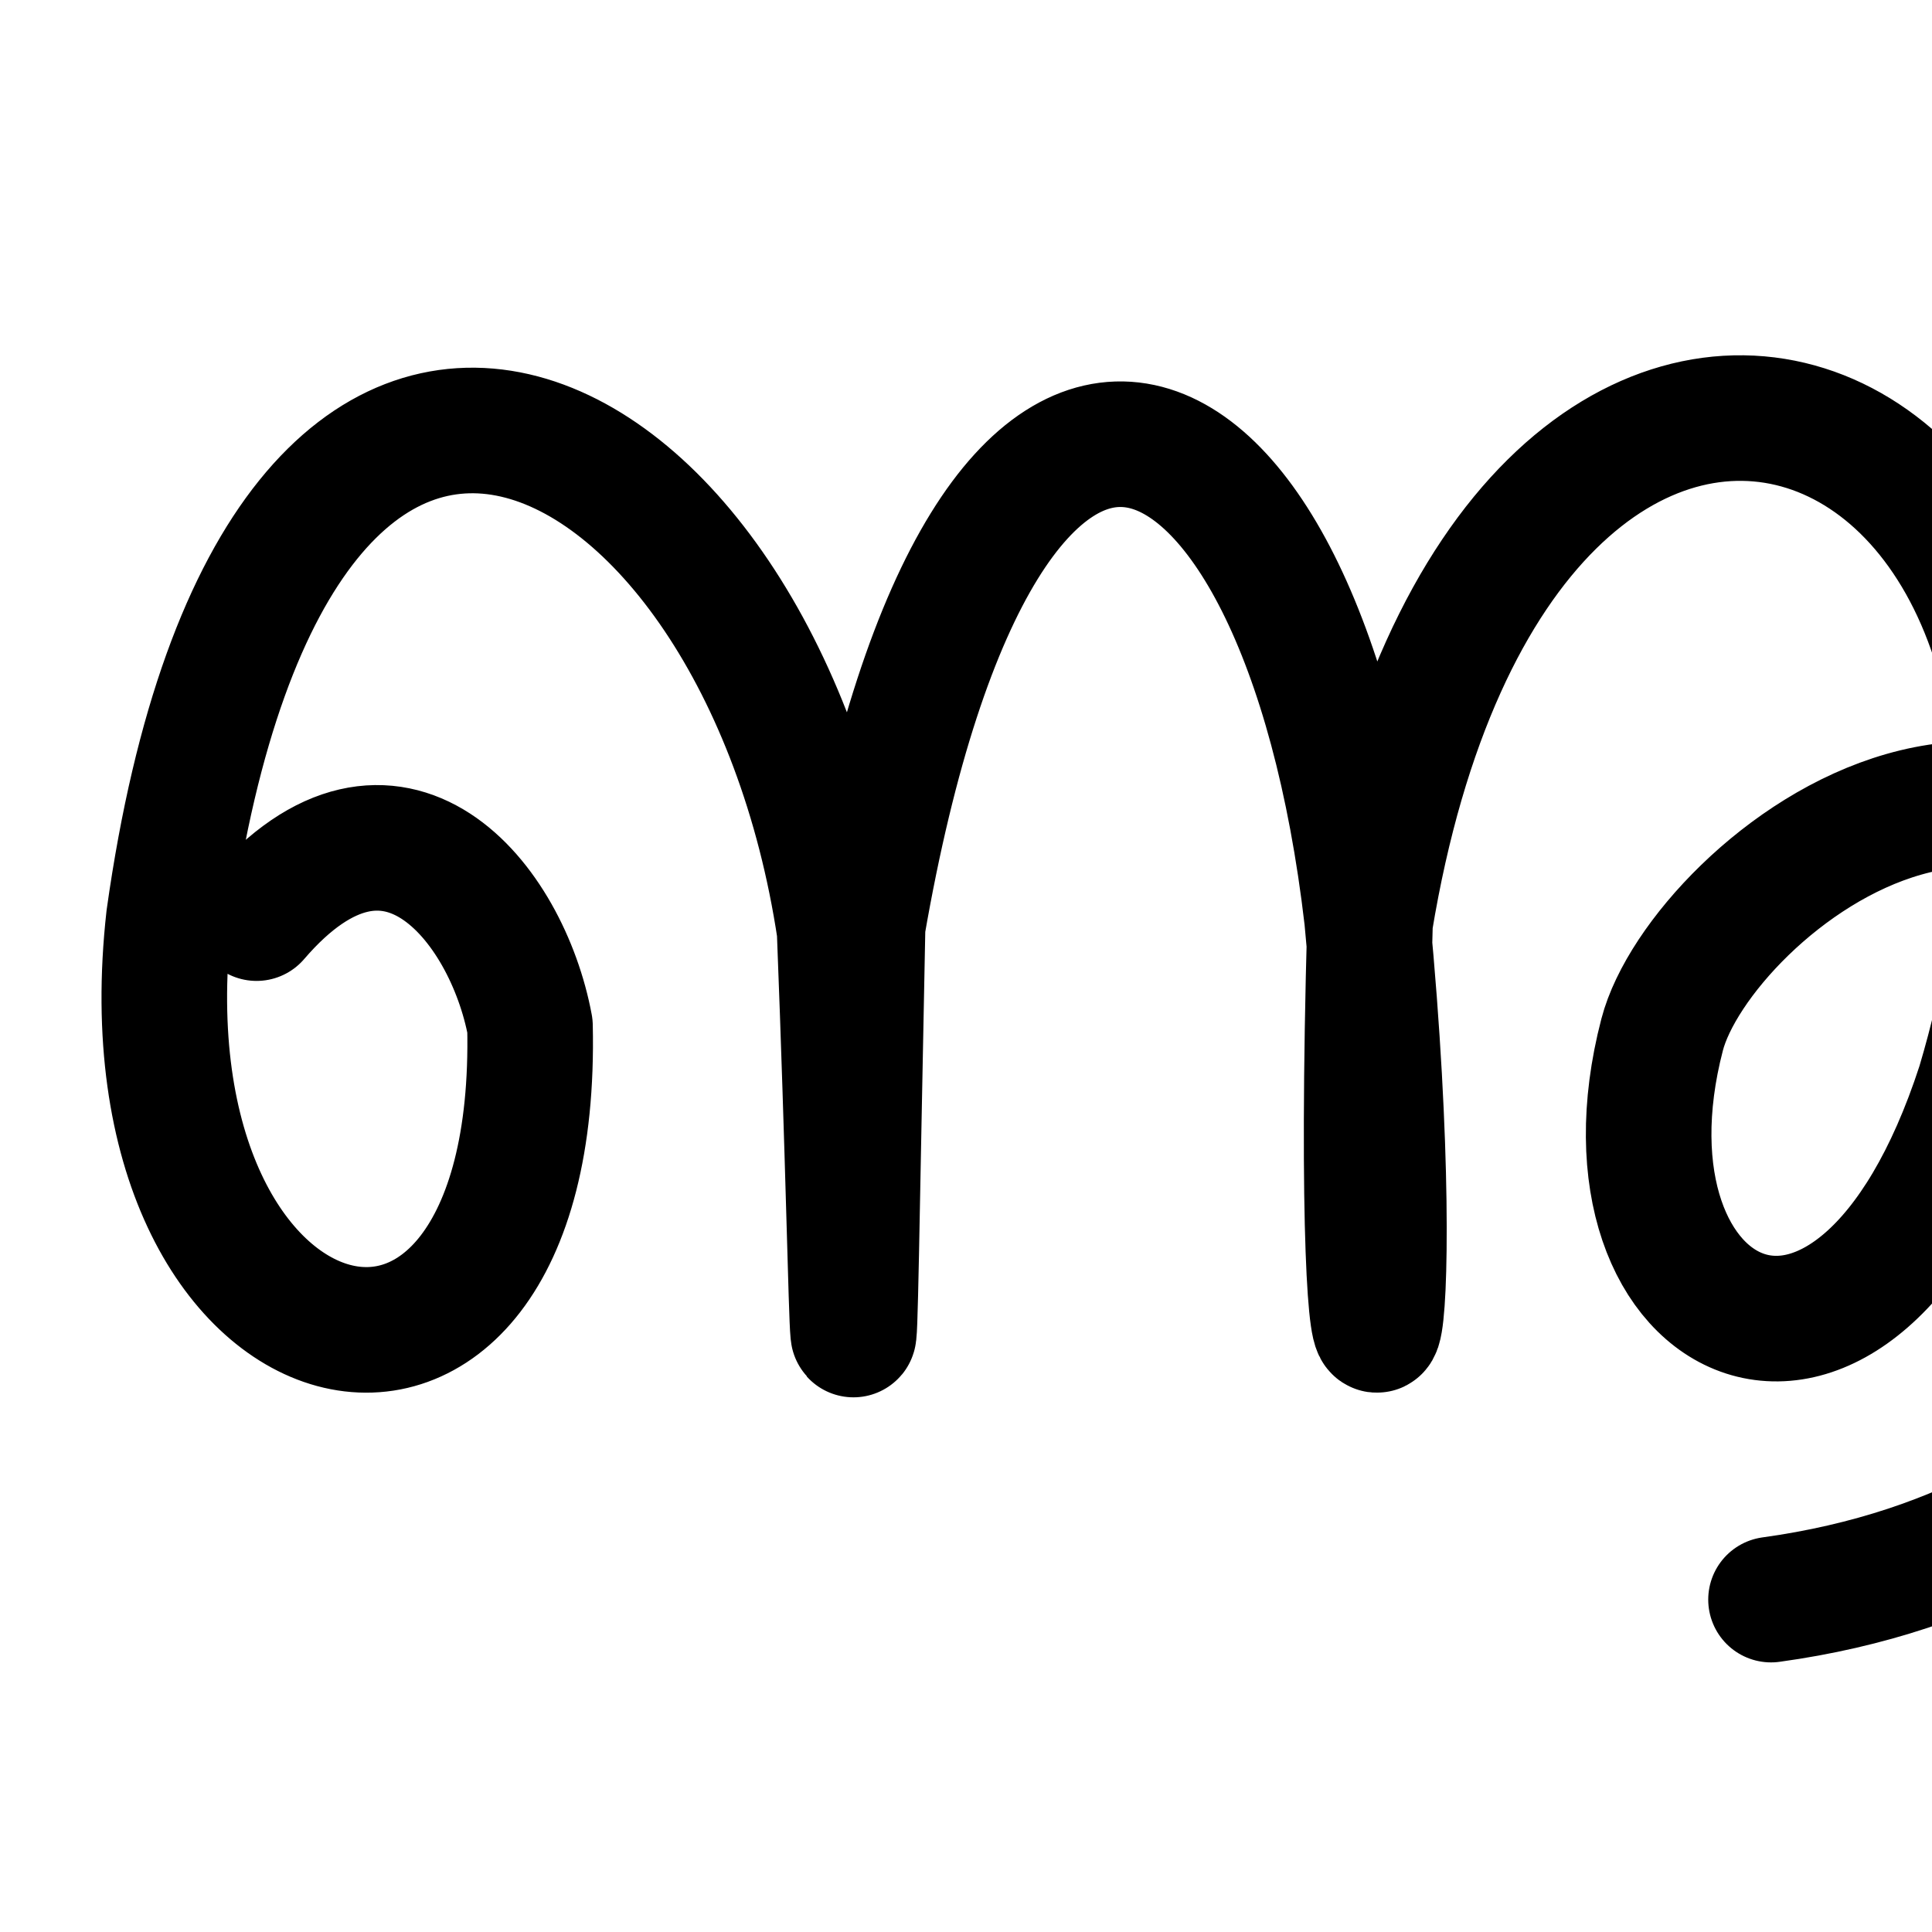
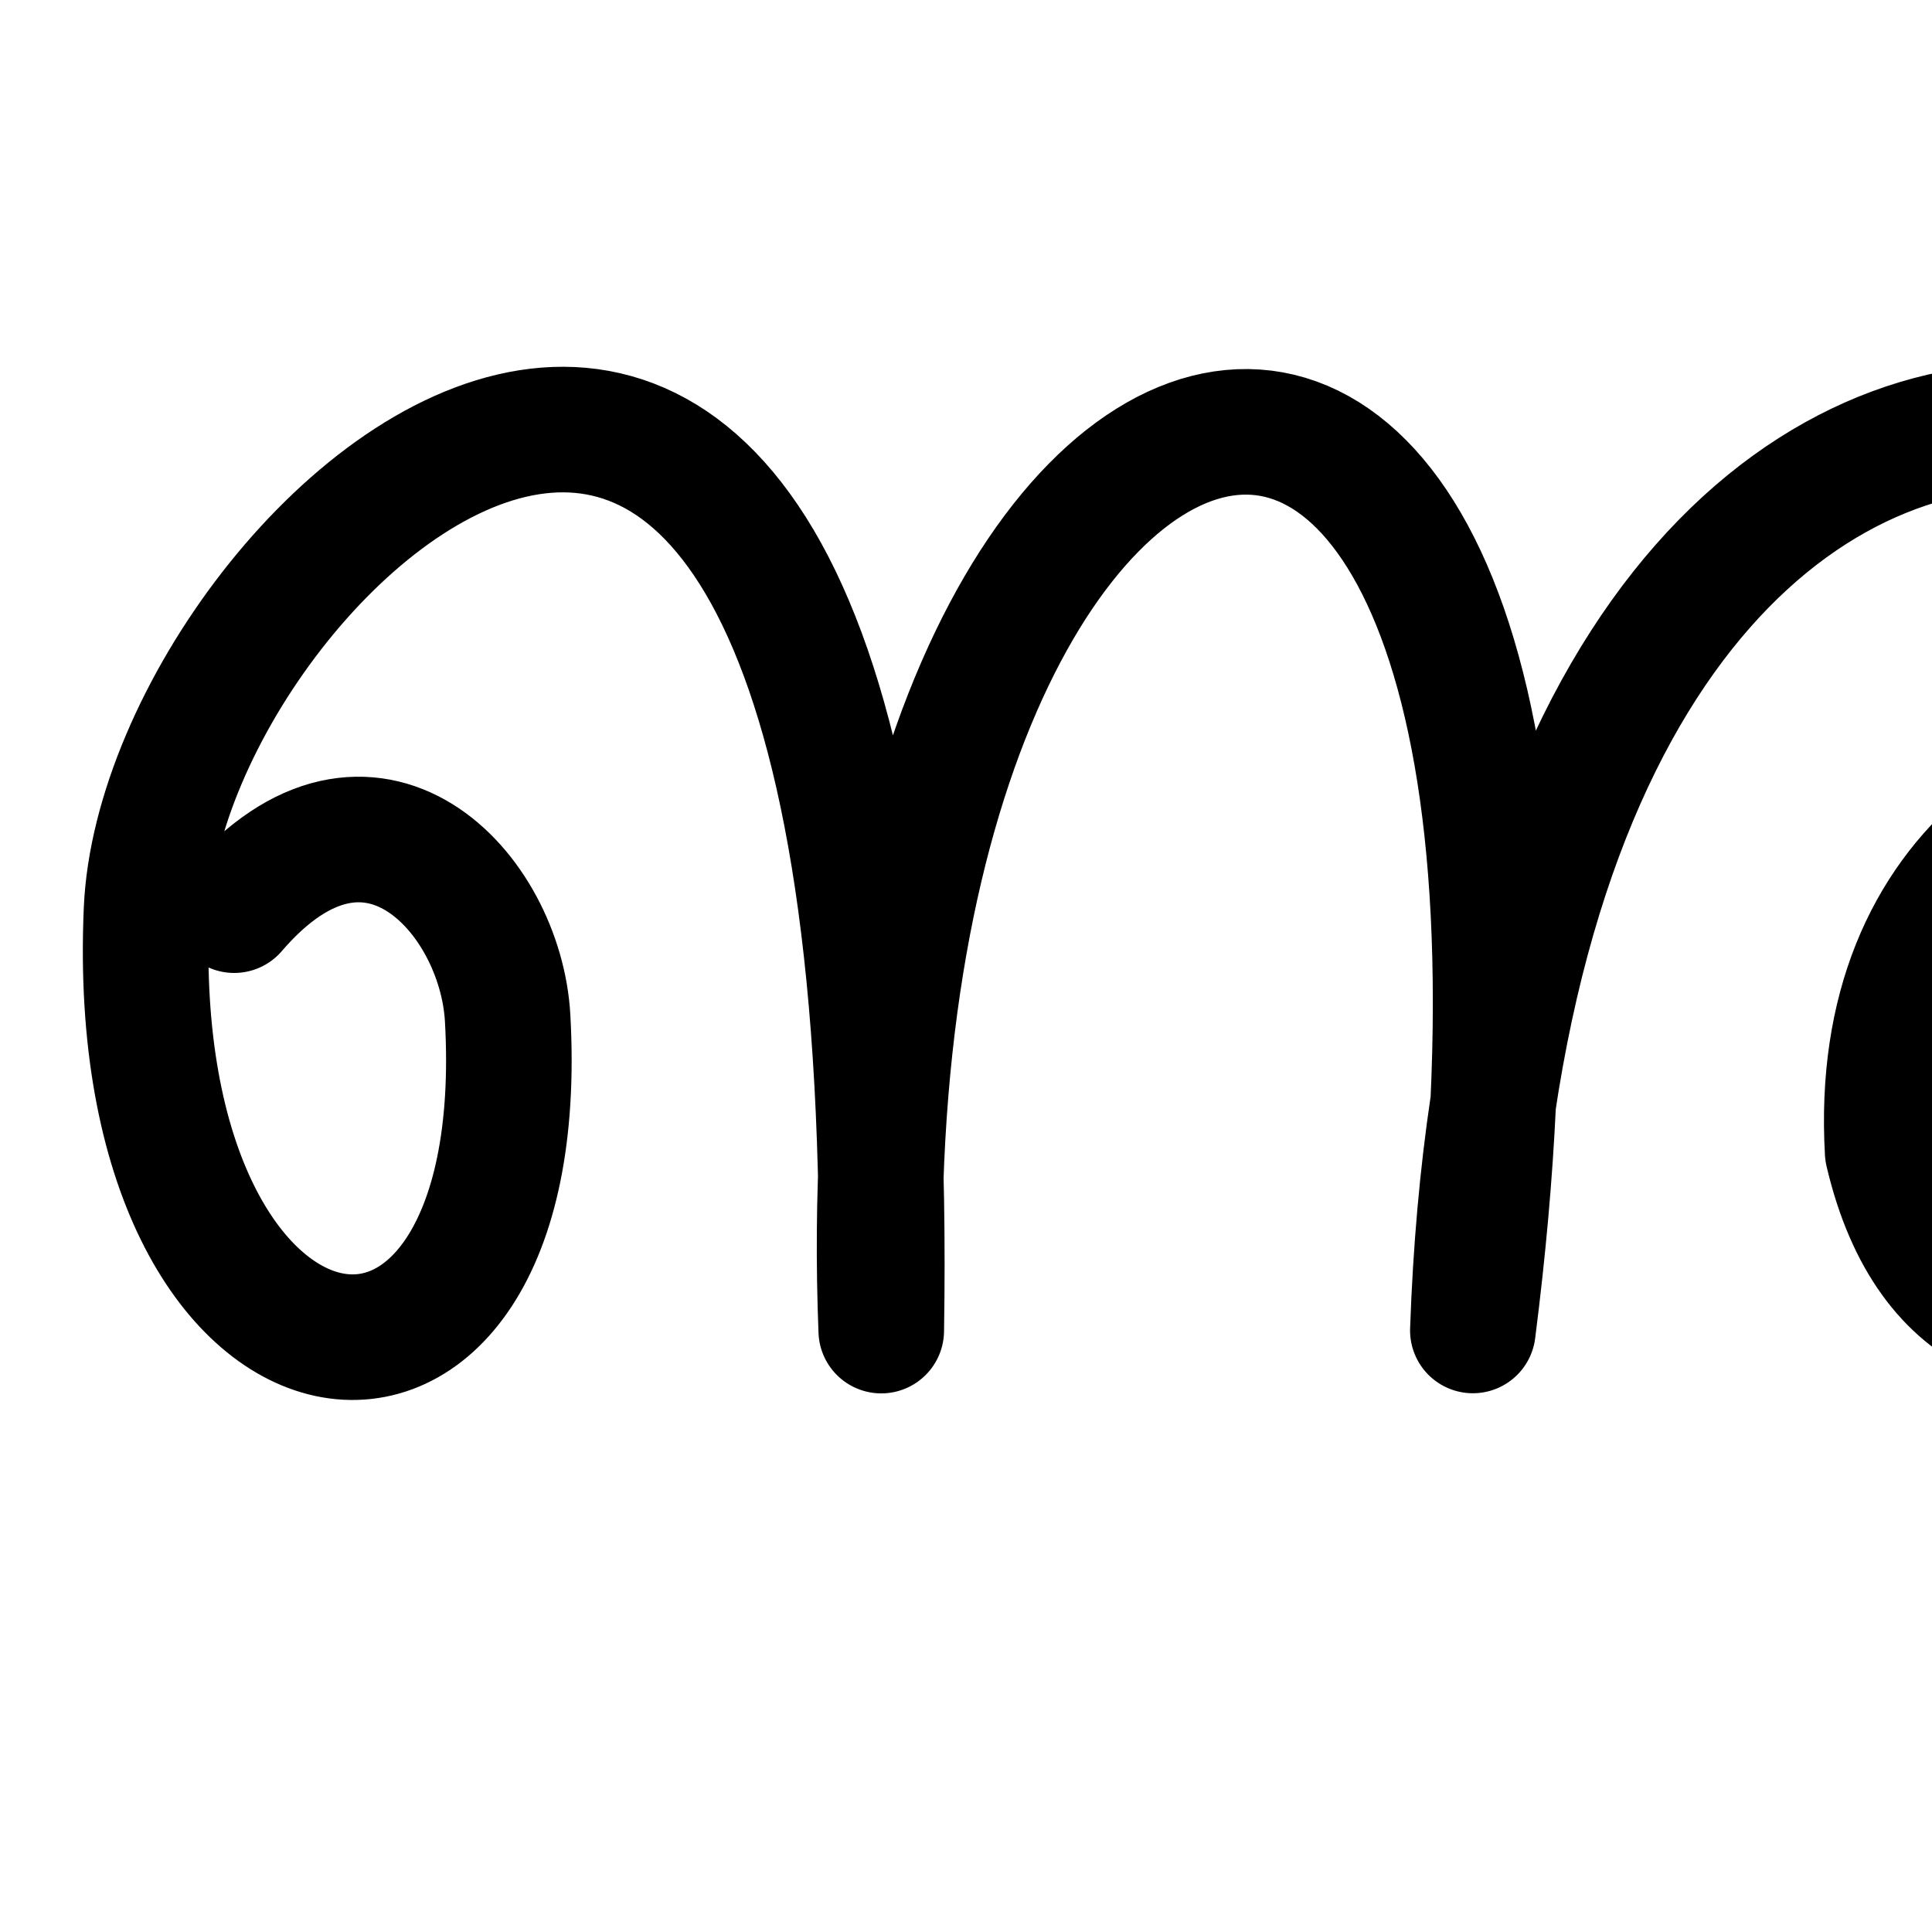
<svg xmlns="http://www.w3.org/2000/svg" version="1.1" width="2000" height="2000" id="svg2992">
  <defs id="defs5498" />
  <g transform="translate(0,1000)" id="layer1">
-     <path style="fill:none;stroke:#000000;stroke-width:130;stroke-linecap:round;stroke-linejoin:round;stroke-miterlimit:4;stroke-dasharray:none;stroke-opacity:1" d="M 265.583,-49.556 C 406.741,-214.04 524.924,-65.726 548.641,62.123 559.52,548.033 120,440 174.822,-49.489 287.016,-848.612 786.588,-587.198 869.166,-37.18 887.679,438.209 880,600 892.945,-41.632 1020.342,-776.87 1347.865,-629.505 1415.145,-49.478 1461.048,429.507 1400,600 1418.232,-45.511 1556.458,-883.349 2272.326,-627.085 2049.084,122.904 1920,520 1641.346,375.338 1720.631,71.081 1760,-80 2143.413,-396.568 2336.016,102.386 2406.89,285.992 2240,600 1833.35,655.907" id="path5869-2" />
+     <g id="layer1-1" transform="translate(-23.13676,-8.244199)">
+       <path id="path5869-2-4" d="M 265.583,-49.556 C 406.741,-214.04 541.323,-67.701 548.641,62.123 575.994,547.385 151.457,487.916 174.822,-49.489 191.951,-443.457 960,-1120 935.405,385.673 890.936,-745.019 1720,-960 1547.838,385.531 1594.134,-950.683 2696.777,-680 2535.471,99.701 2491.432,312.572 2063.137,568.244 1977.235,200.58 1943.137,-391.756 2848.438,-312.99 2806.377,275.862 2768.411,807.397 2263.137,768.244 2153.945,724.82" style="fill:none;stroke:#000000;stroke-width:130;stroke-linecap:round;stroke-linejoin:round;stroke-miterlimit:4;stroke-dasharray:none;stroke-opacity:1" />
+     </g>
  </g>
</svg>
